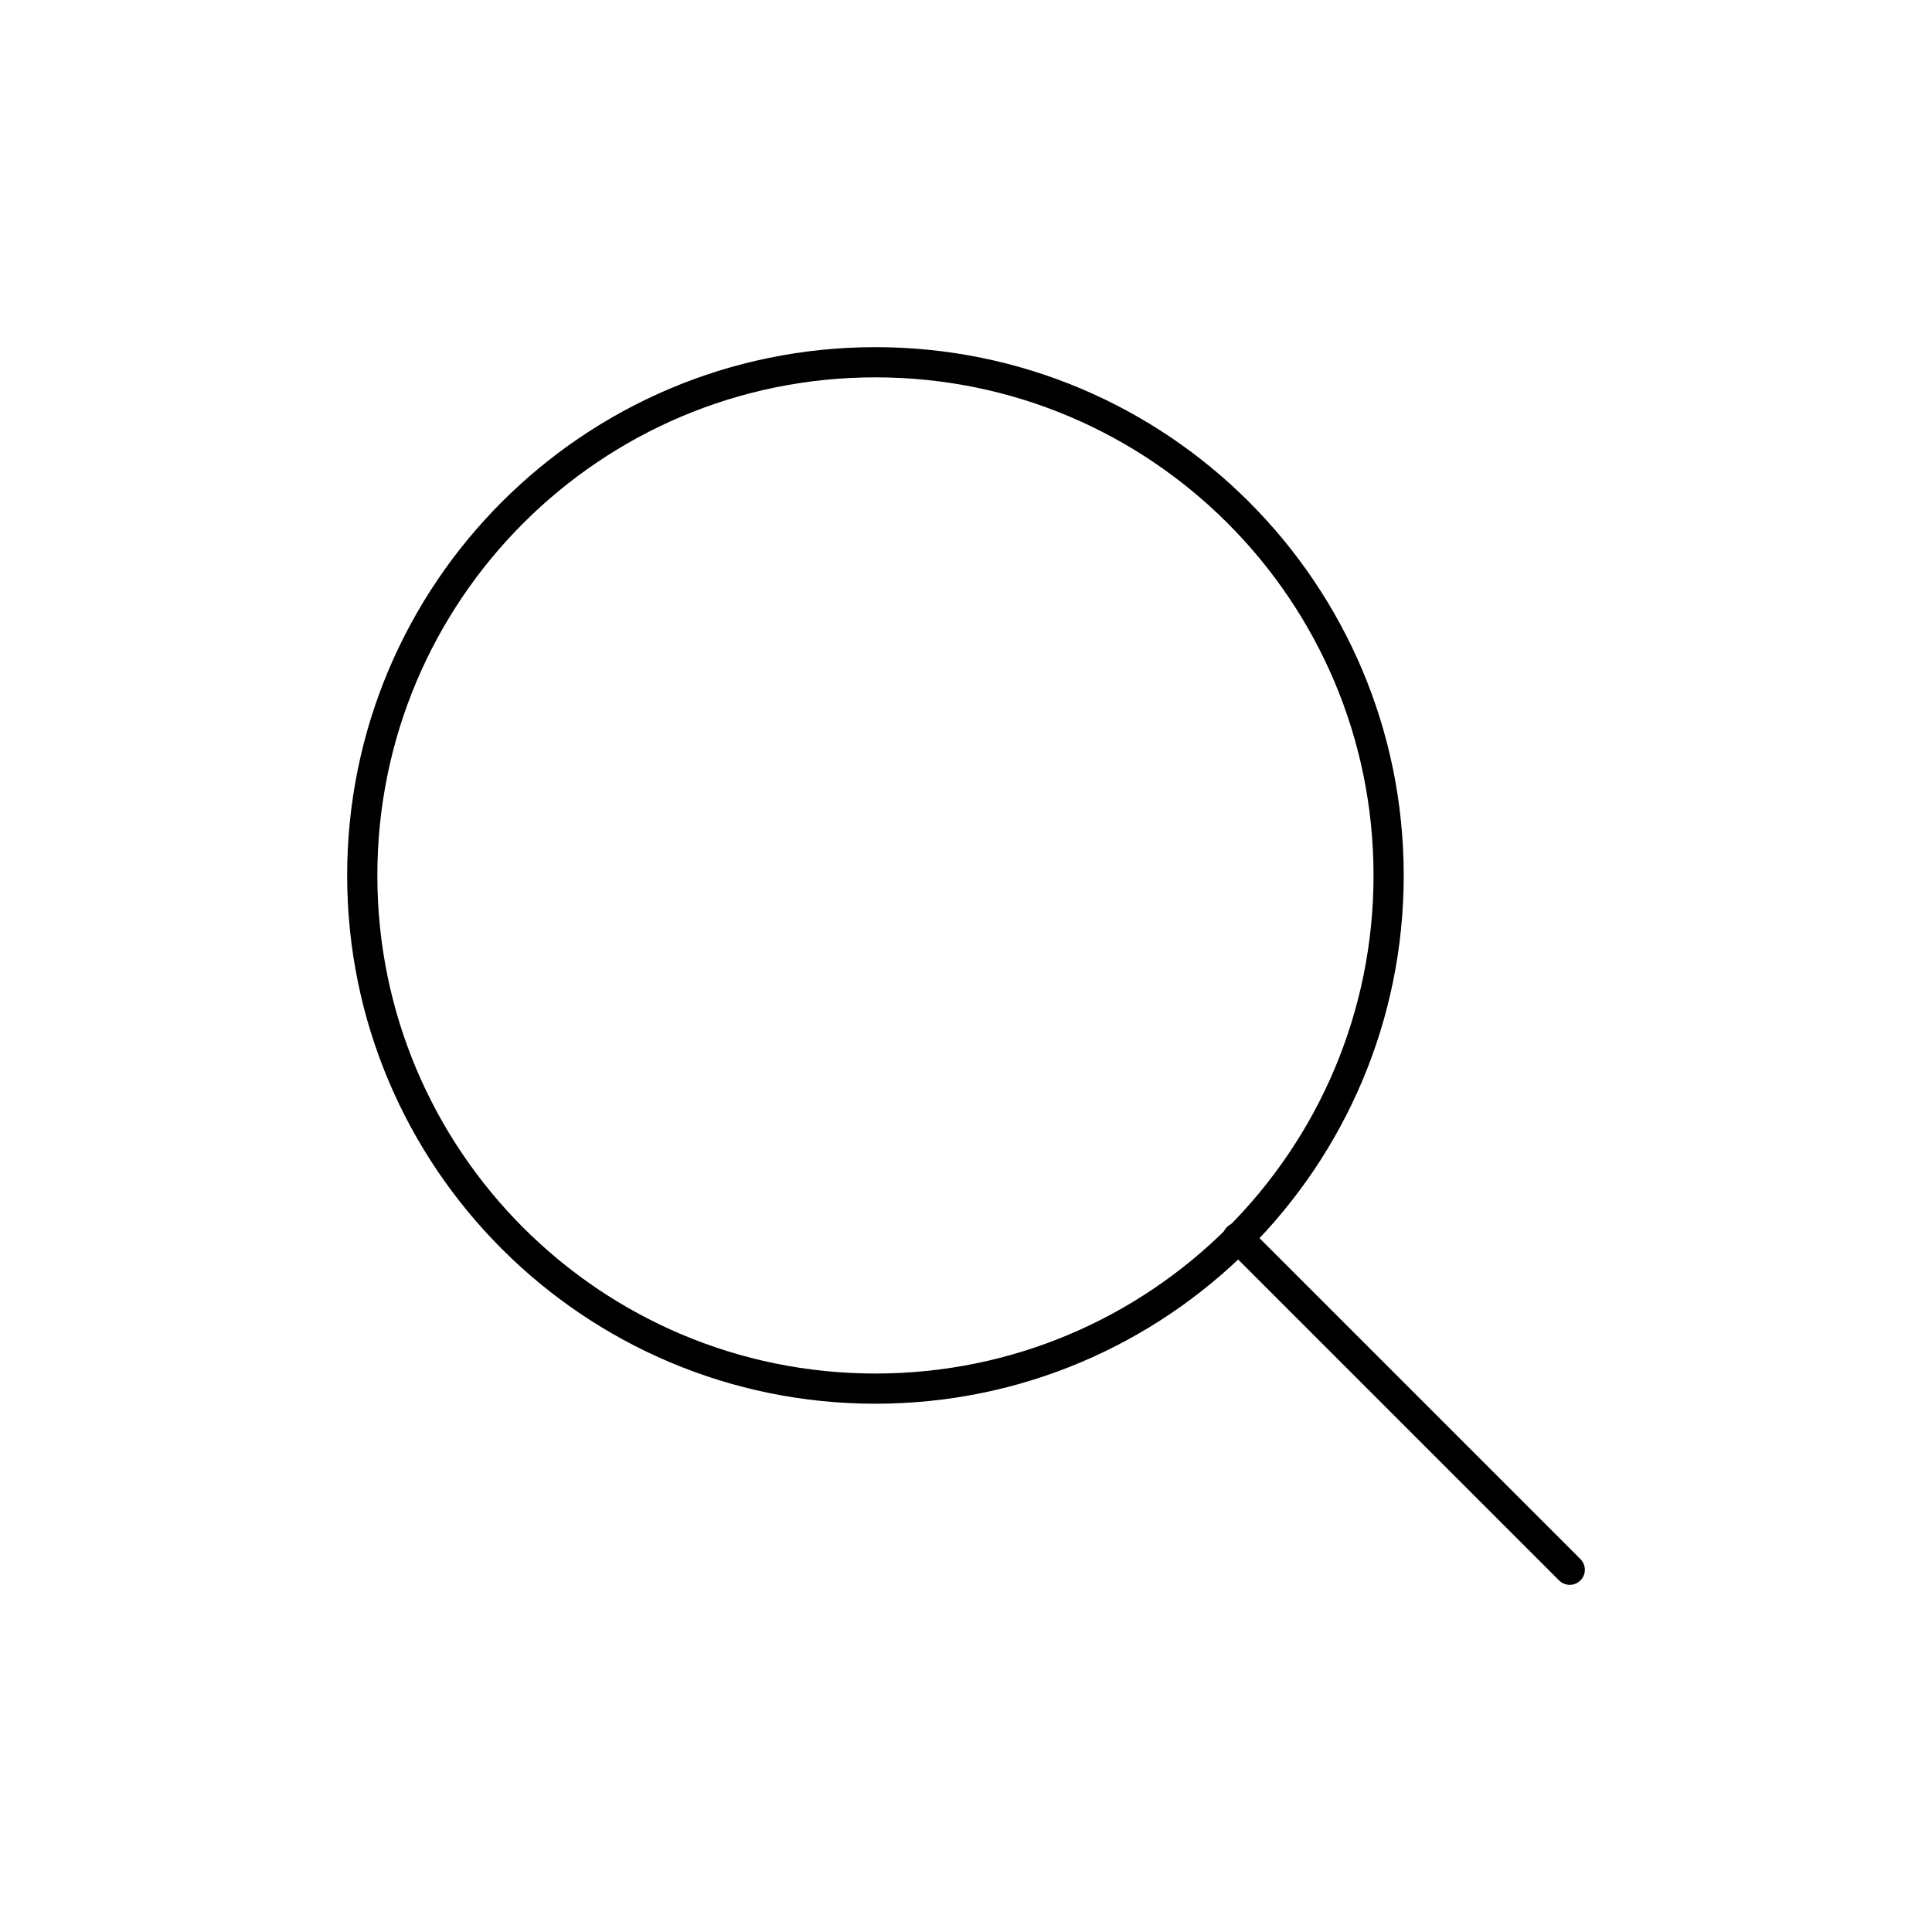
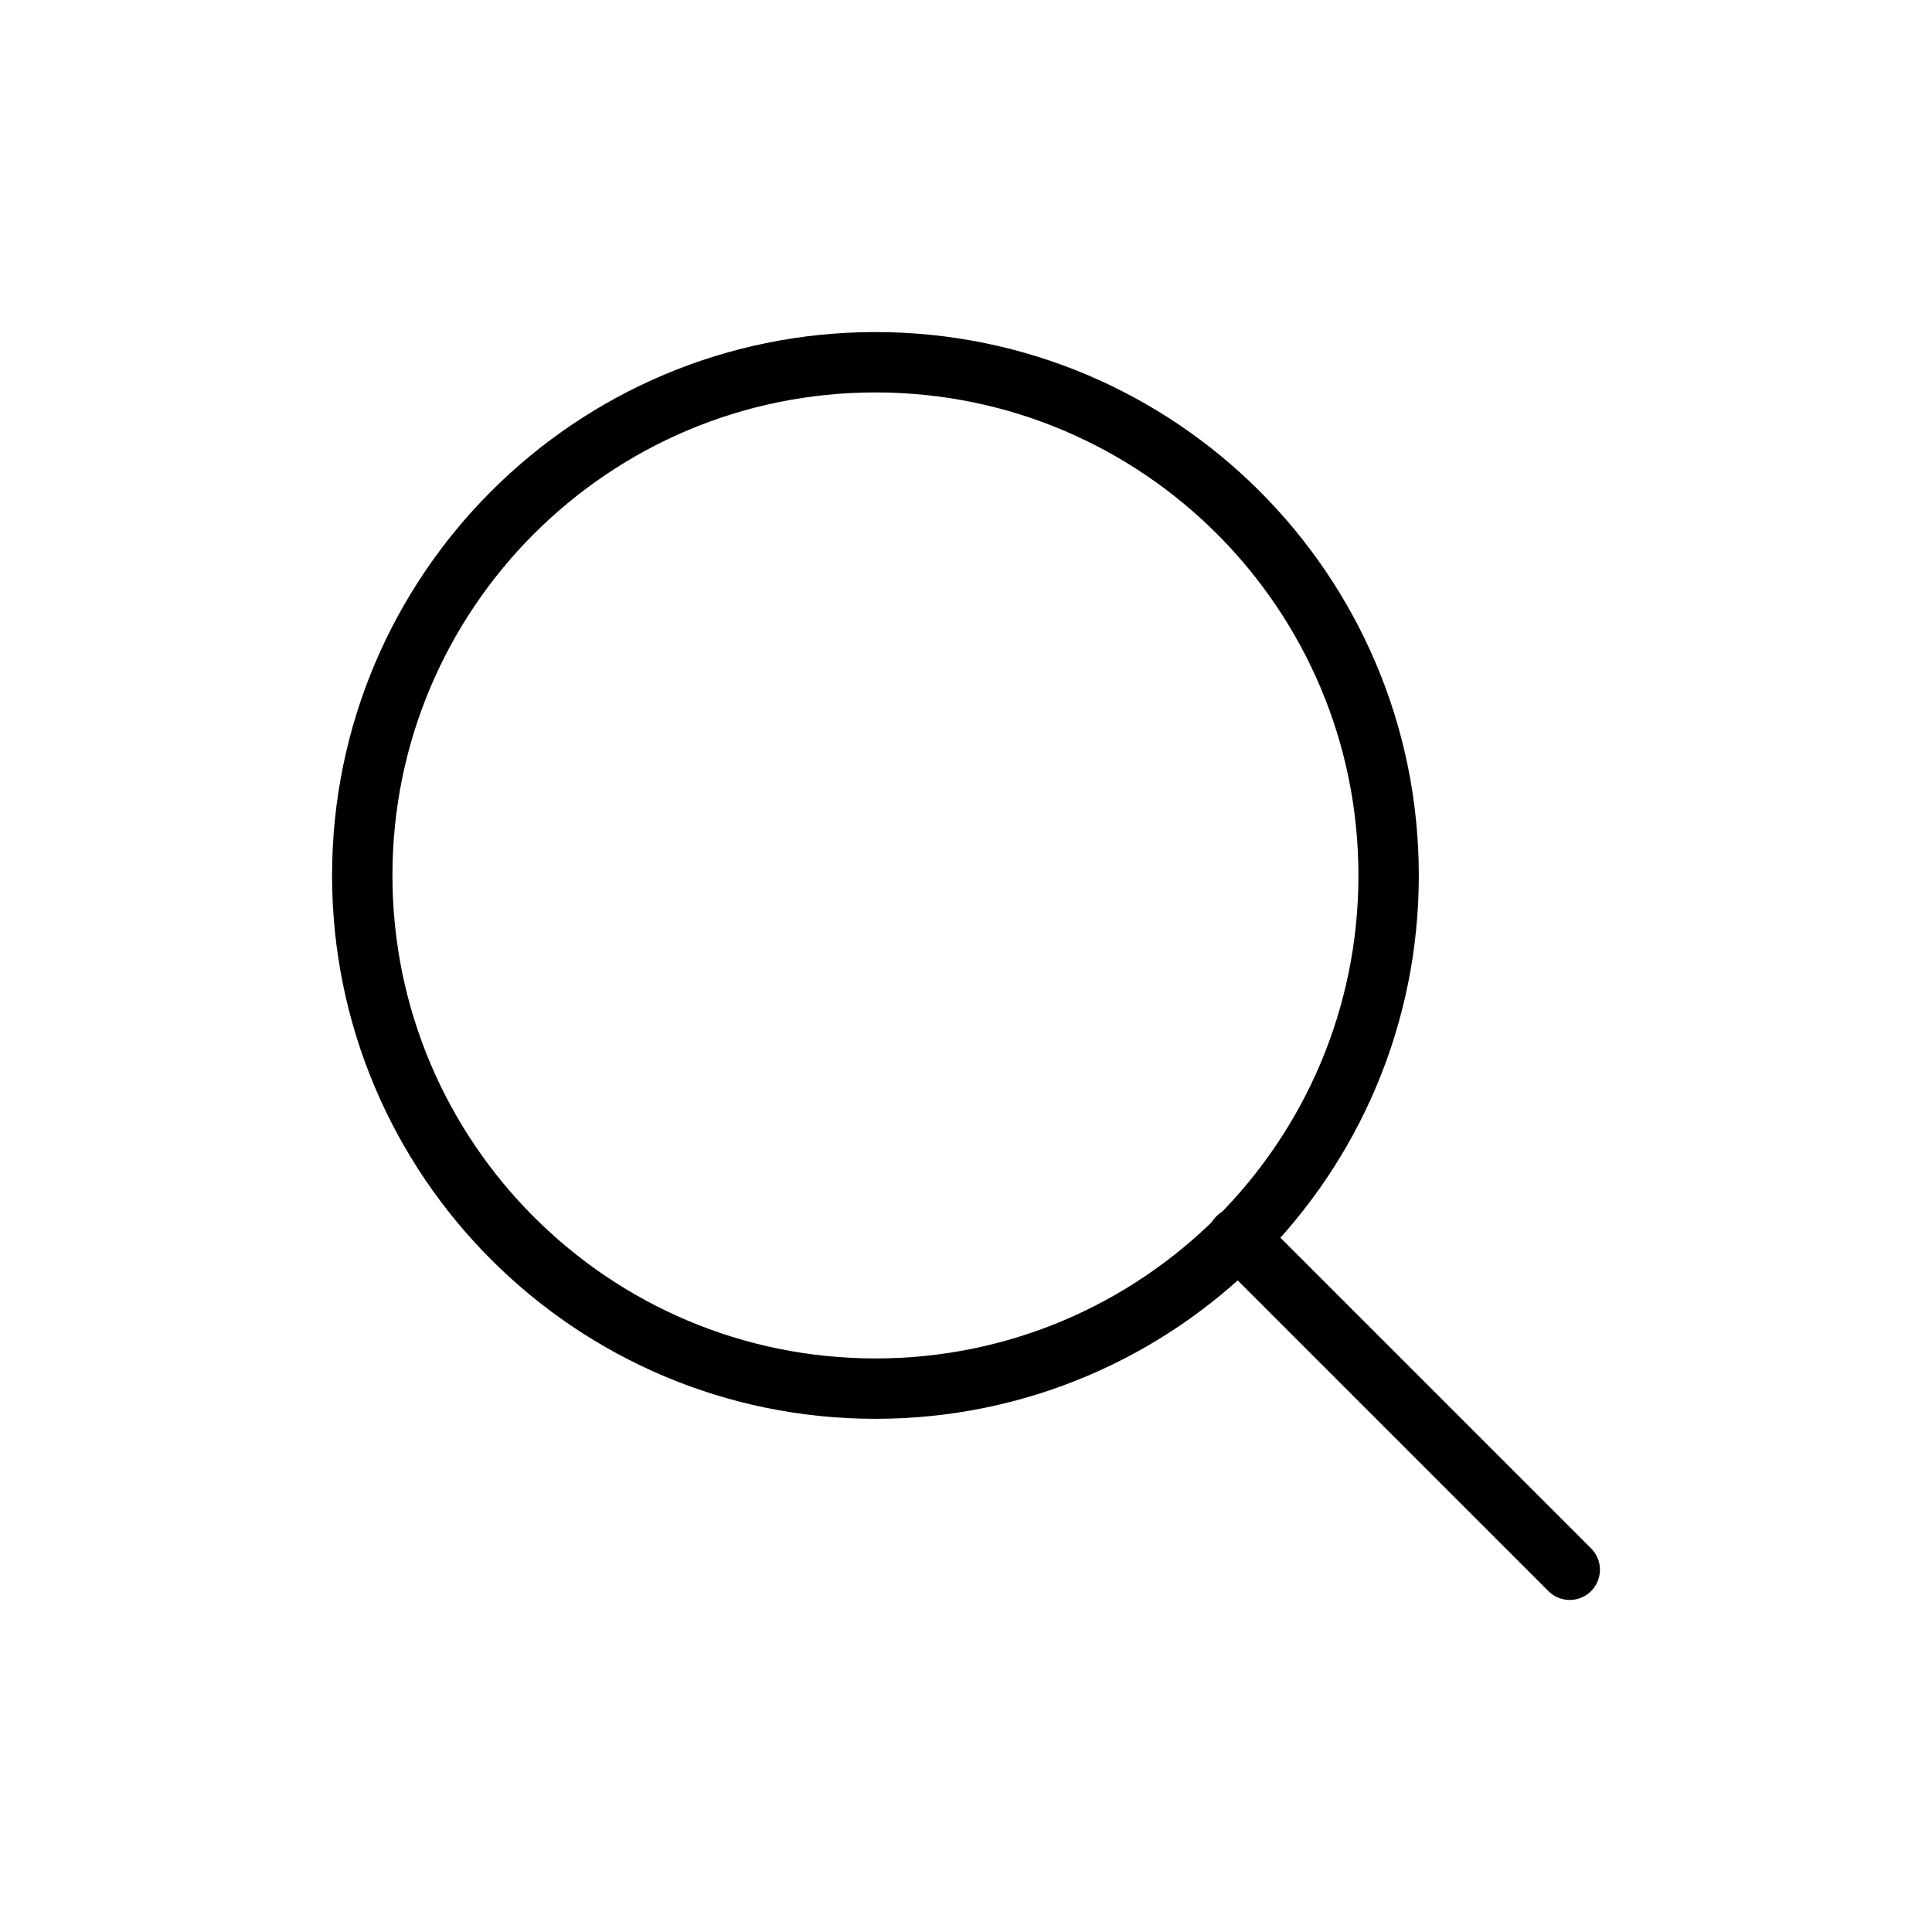
- <svg xmlns="http://www.w3.org/2000/svg" width="32" height="32" viewBox="0 0 32 32" fill="none" stroke="currentColor" stroke-width="0.5" stroke-linecap="round" stroke-linejoin="round">
+ <svg xmlns="http://www.w3.org/2000/svg" width="32" height="32" viewBox="0 0 32 32" fill="none" stroke="currentColor" stroke-width="1" stroke-linecap="round" stroke-linejoin="round">
  <circle cx="14.5" cy="14.5" r="8.5" />
  <line x1="26" y1="26" x2="20.5" y2="20.5" />
</svg>
